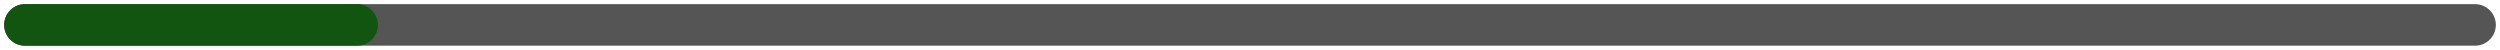
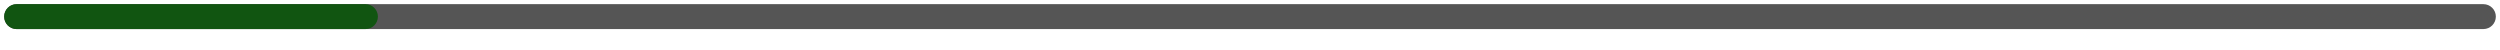
<svg xmlns="http://www.w3.org/2000/svg" width="602" height="12">
-   <rect width="600" height="10" x="1" y="1" rx="5" ry="5" fill="#555" />
-   <rect width="90" height="10" x="1" y="1" rx="5" ry="5" fill="#151" />
+   <rect width="600" height="6" x="1" y="1" rx="3" ry="3" fill="#555" />
+   <rect width="90" height="6" x="1" y="1" rx="3" ry="3" fill="#151" />
</svg>
